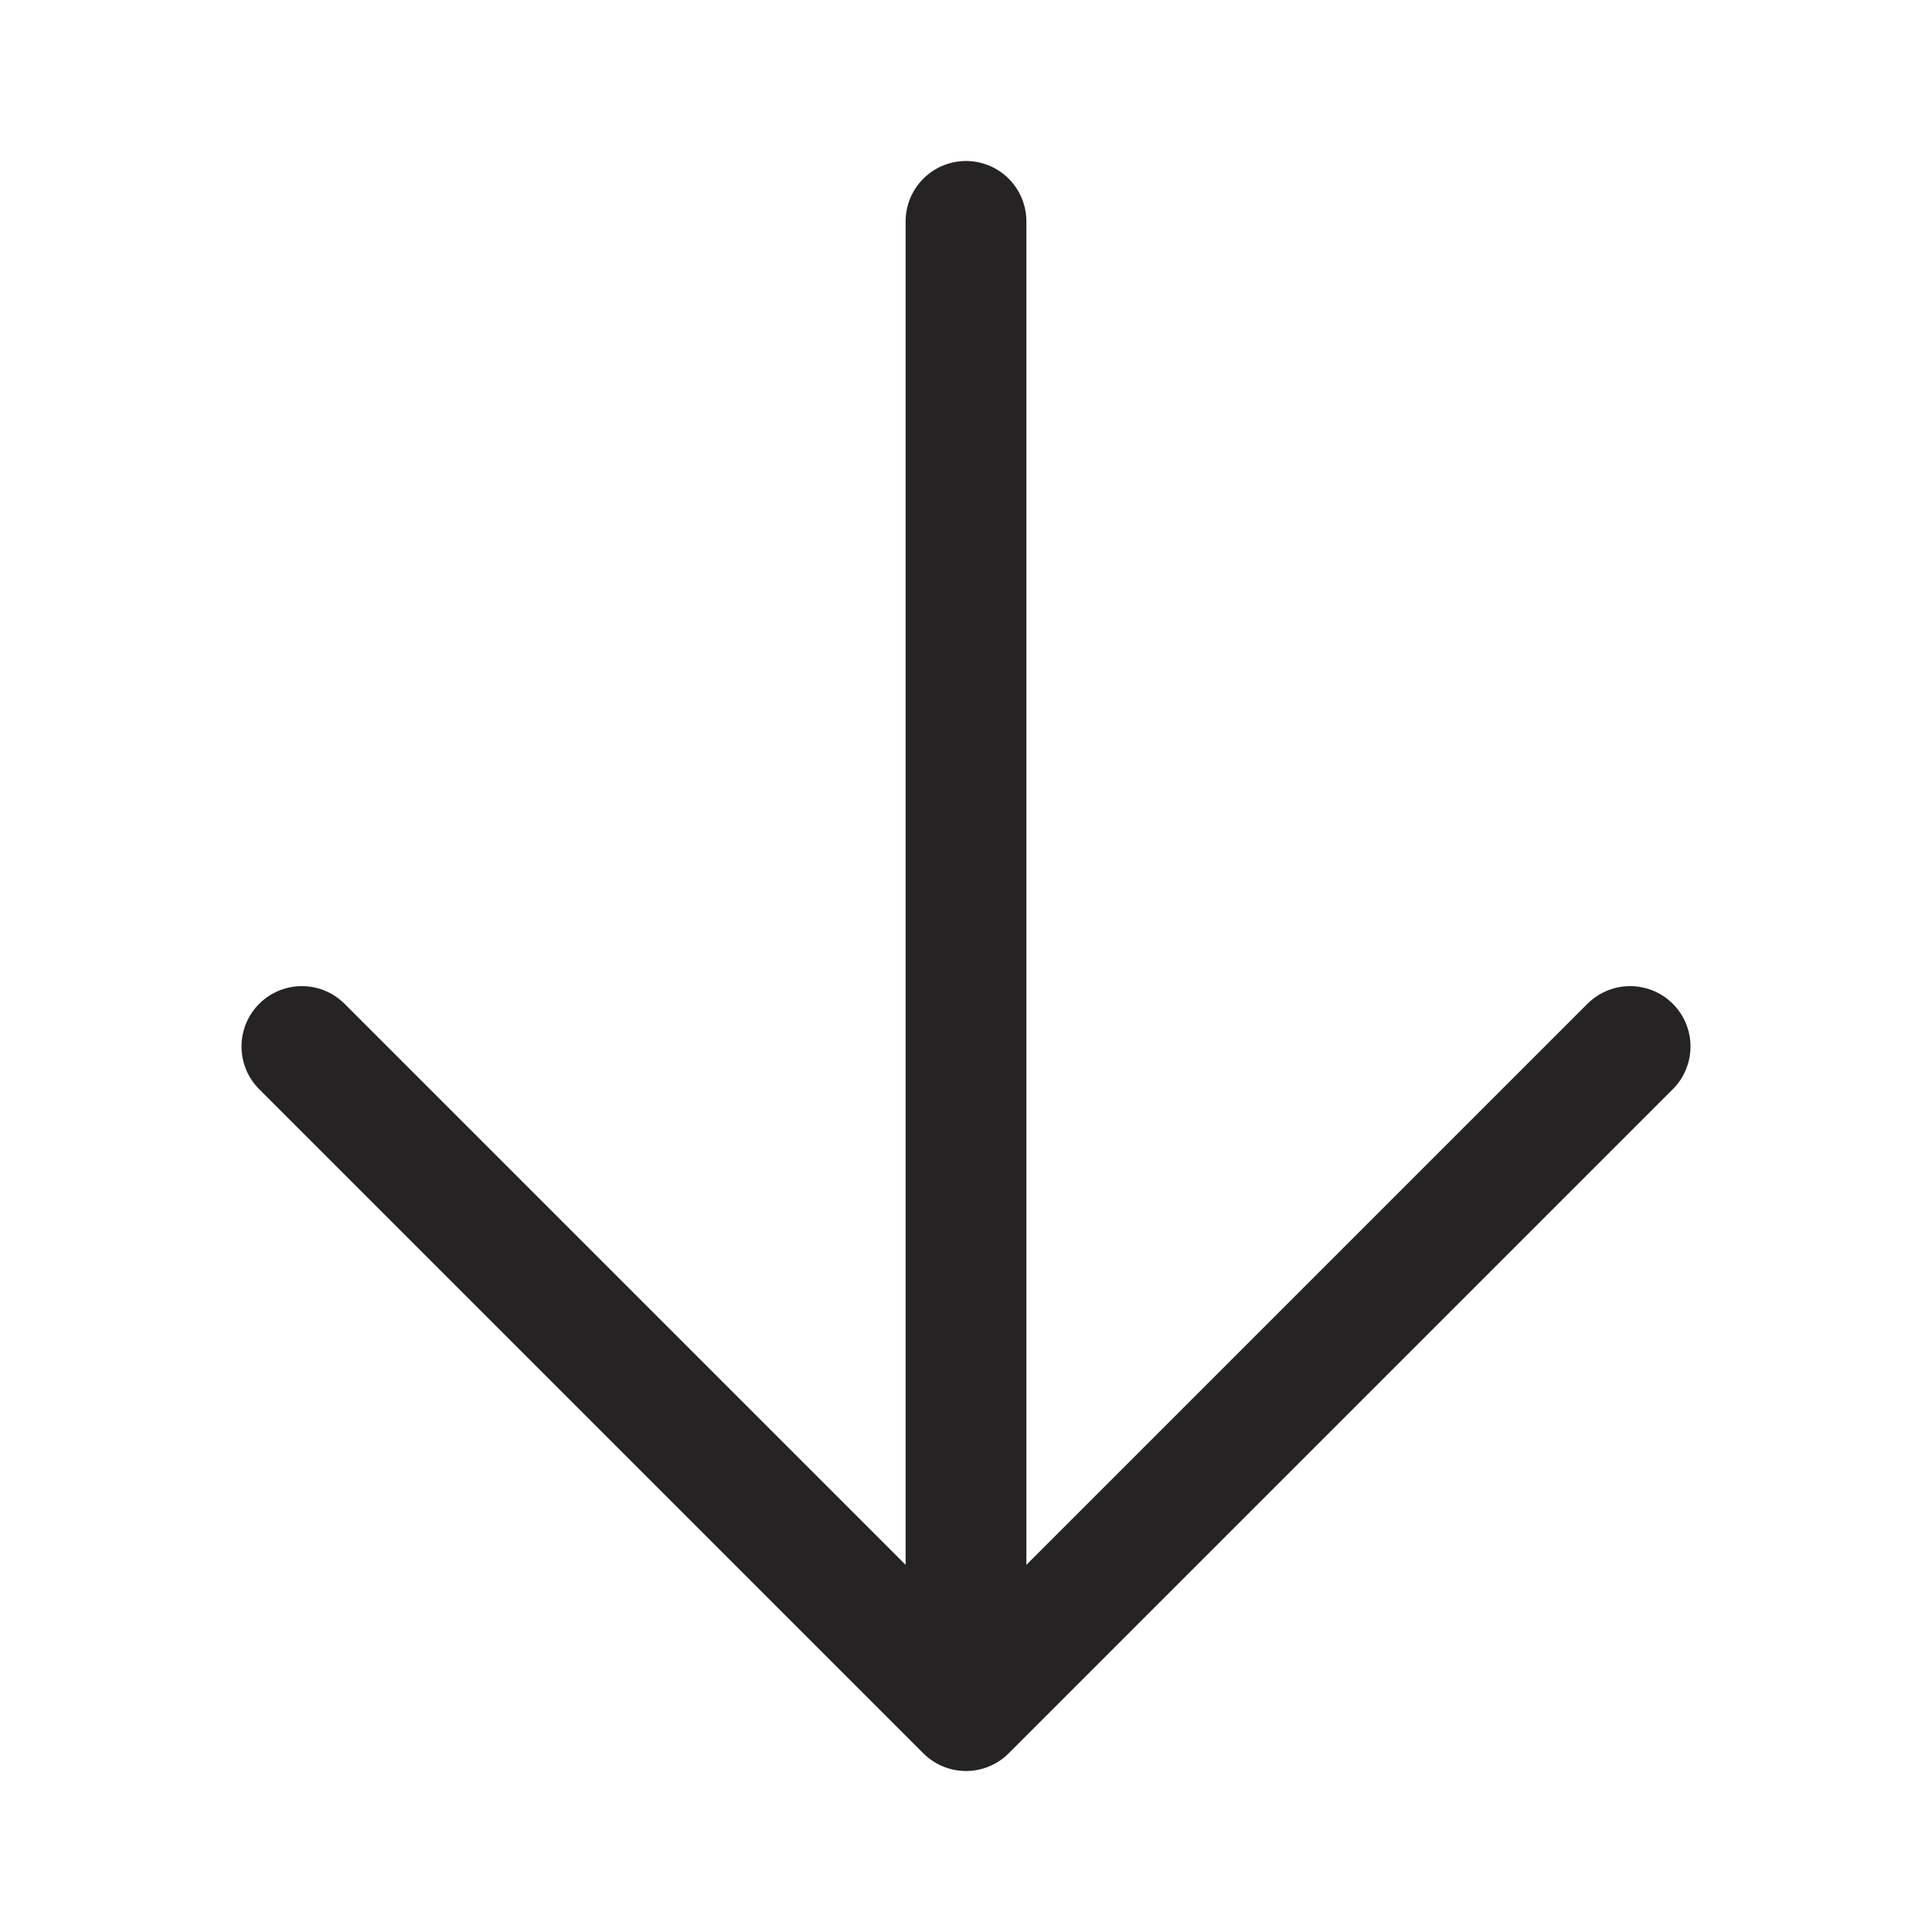
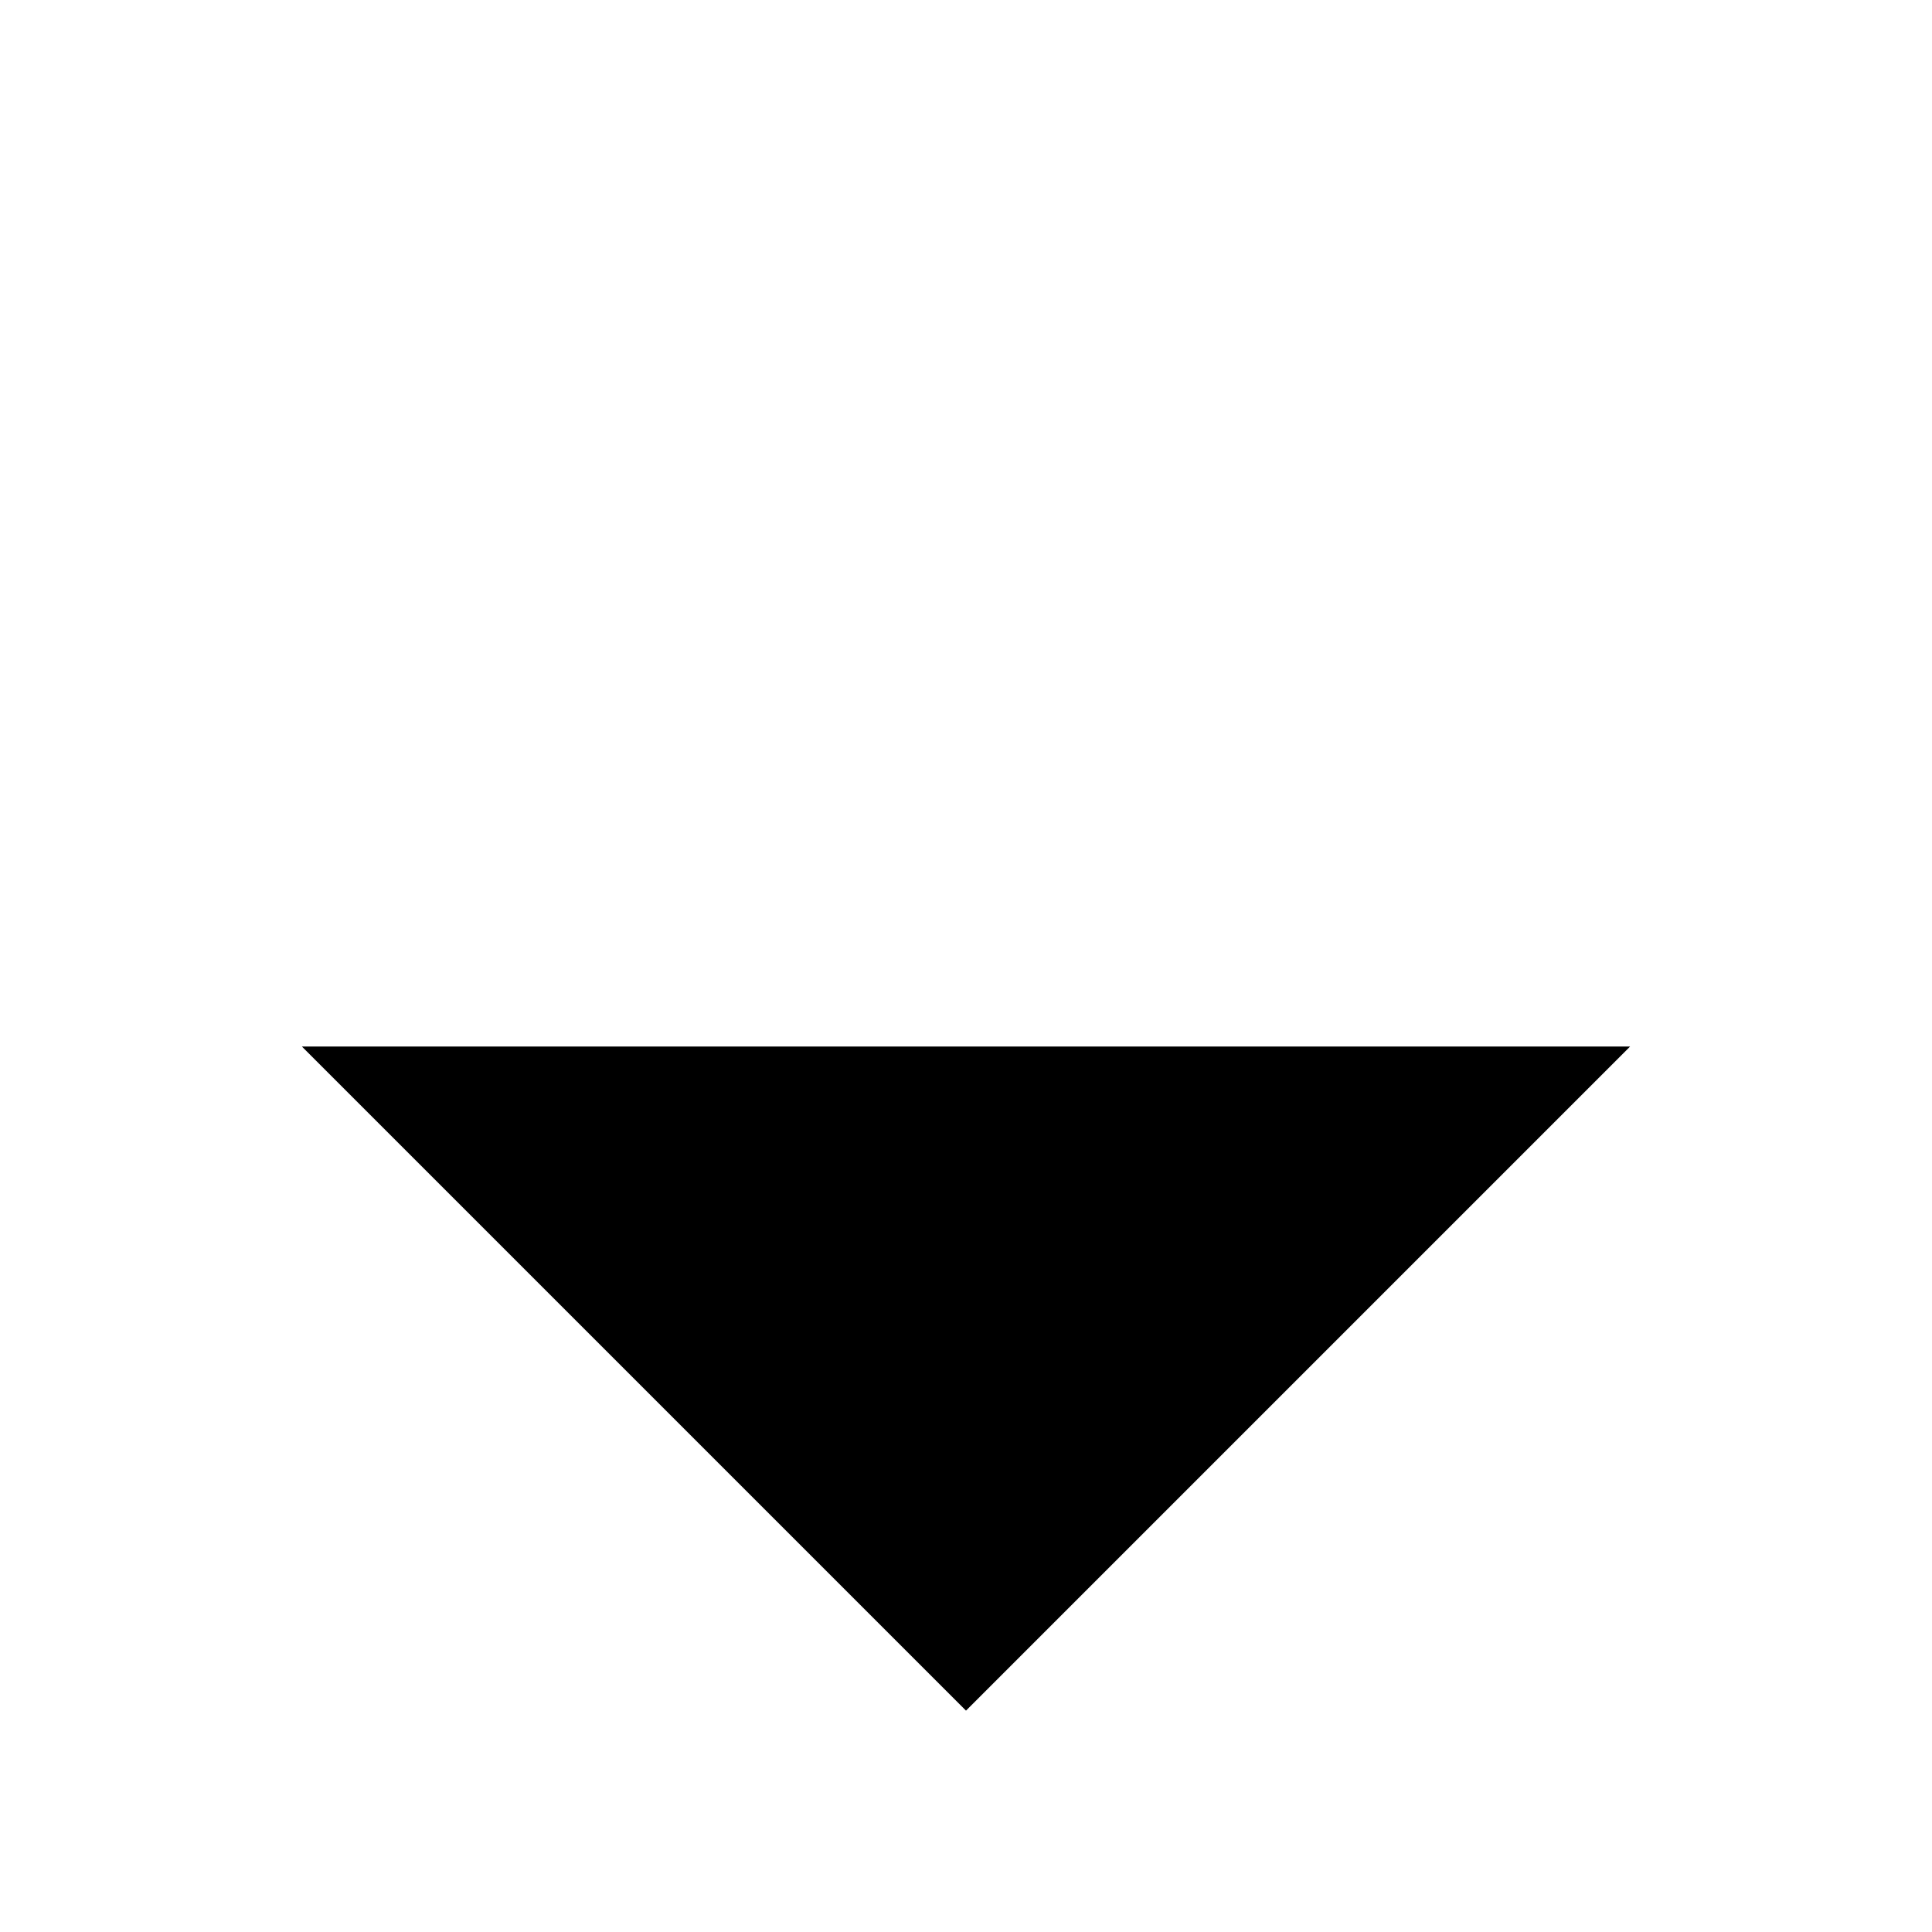
- <svg xmlns="http://www.w3.org/2000/svg" width="800px" height="800px" viewBox="0 0 192 192" fill="none">
-   <g stroke="#252323" stroke-linecap="round" stroke-linejoin="round" stroke-width="12" clip-path="url(#a)">
+ <svg xmlns="http://www.w3.org/2000/svg" width="800px" height="800px" viewBox="0 0 192 192">
+   <g stroke-linecap="round" stroke-linejoin="round" stroke-width="12" clip-path="url(#a)">
    <path d="m30 104 66 66 66-66m-66 52V22" />
  </g>
</svg>
